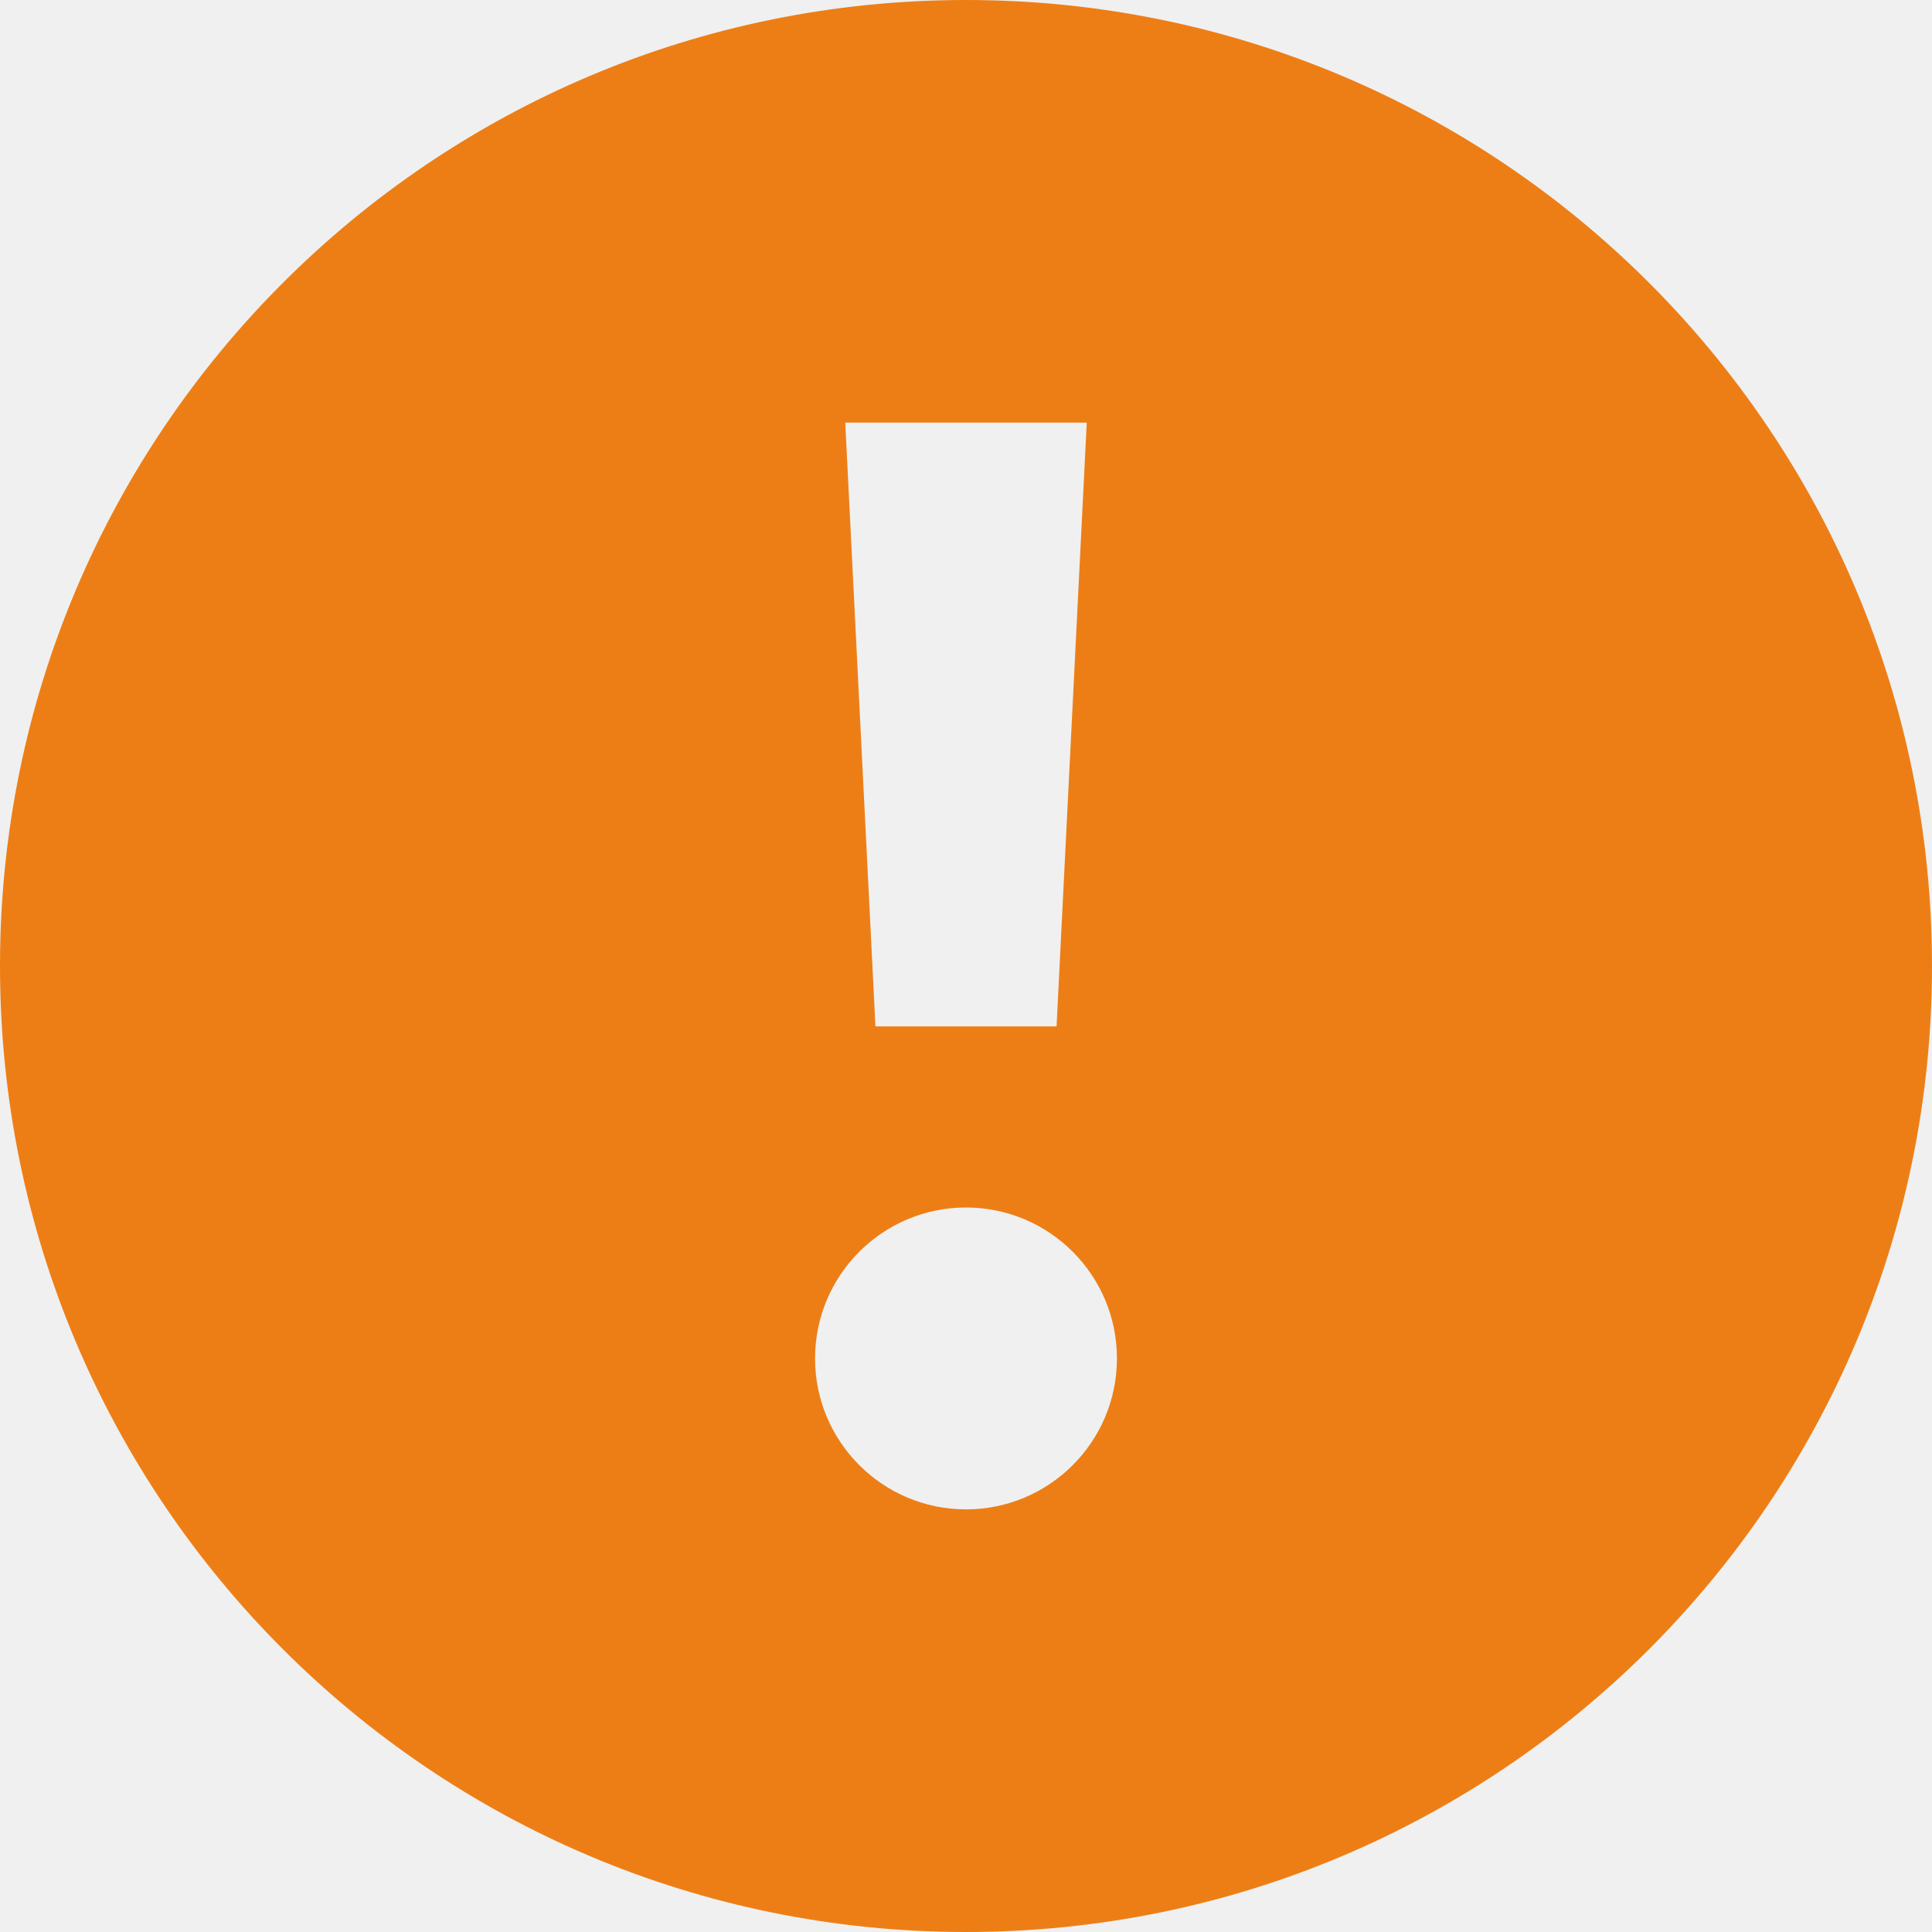
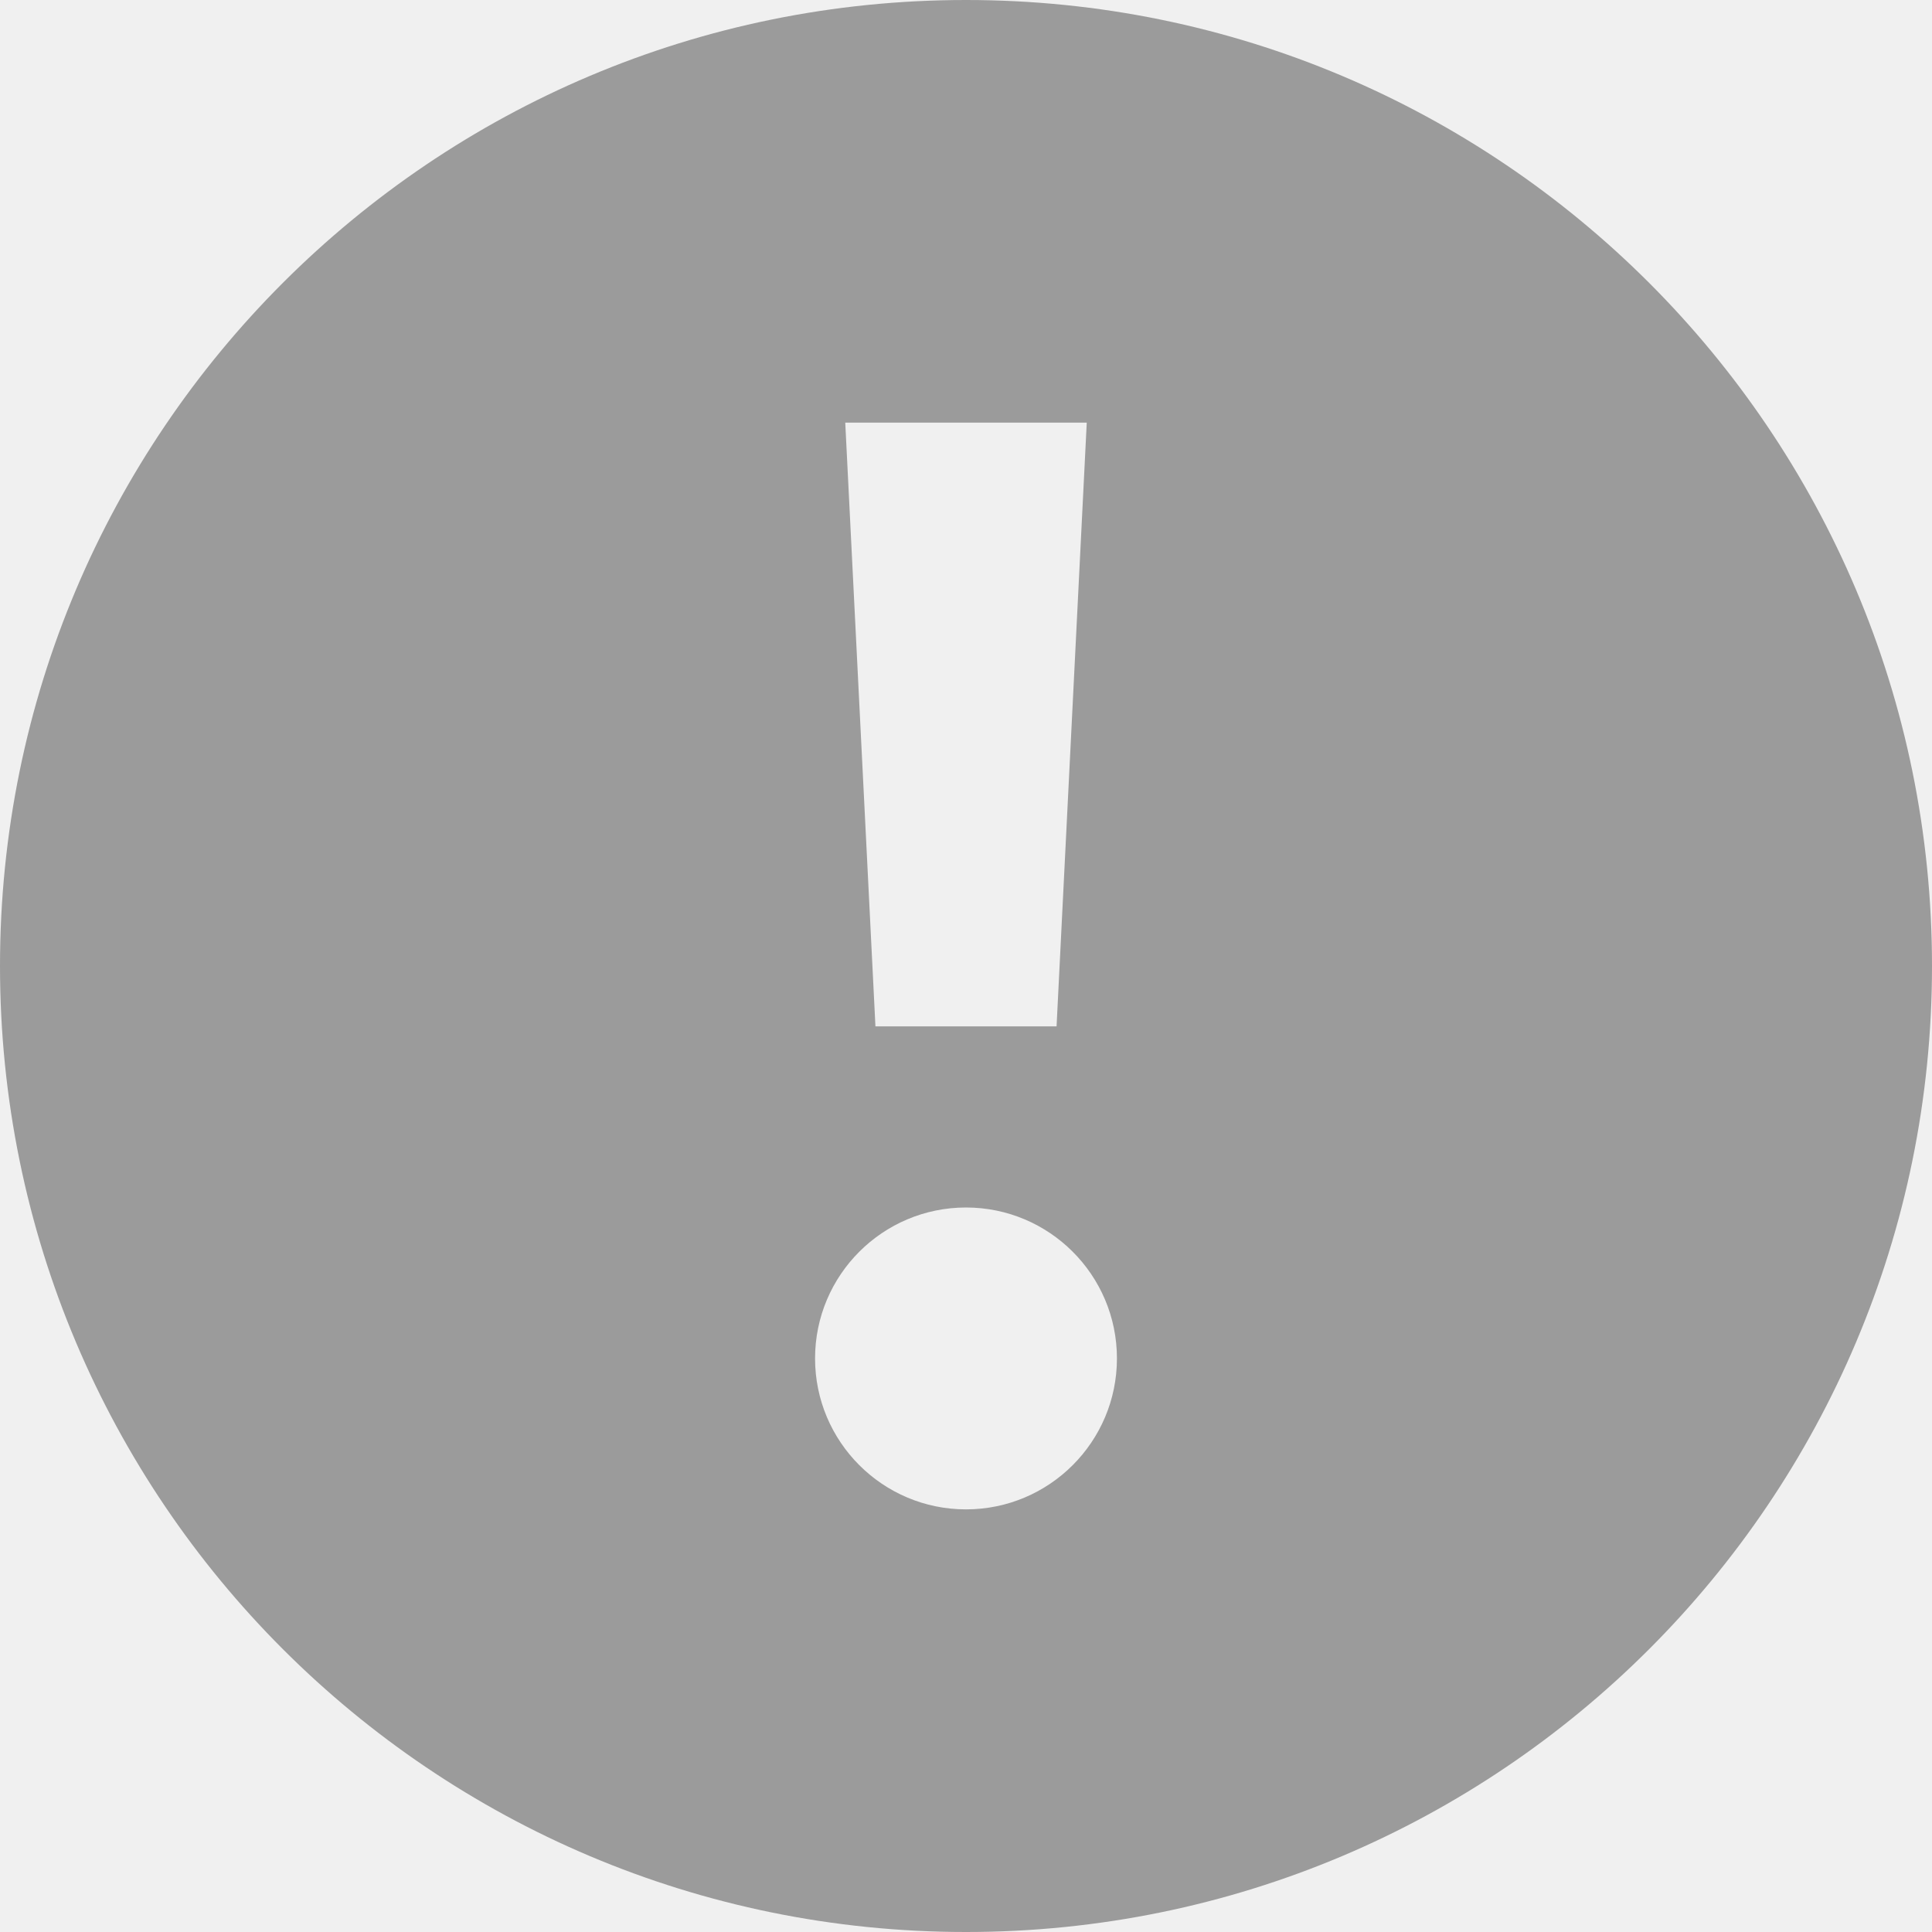
- <svg xmlns="http://www.w3.org/2000/svg" version="1.1" x="0px" y="0px" viewBox="0 0 32 32" style="enable-background:new 0 0 32 32;" xml:space="preserve">
-   <style type="text/css">
- 	.st0{fill:none;stroke:#FFFFFF;stroke-width:2;stroke-miterlimit:10;}
- 	.st1{fill:none;stroke:#FFFFFF;stroke-width:2;stroke-linecap:round;stroke-linejoin:round;stroke-miterlimit:10;}
- 	.st2{fill:none;stroke:#FFFFFF;stroke-width:3;stroke-linecap:round;stroke-linejoin:round;stroke-miterlimit:10;}
- 	.st3{fill:none;stroke:#FFFFFF;stroke-width:3;stroke-miterlimit:10;}
- 	.st4{display:none;}
- 	.st5{display:inline;fill:#FFFFFF;}
- 	.st6{display:inline;}
- 	.st7{clip-path:url(#SVGID_2_);fill:#142A3D;}
- 	.st8{clip-path:url(#SVGID_4_);fill:#142A3D;}
- 	.st9{clip-path:url(#SVGID_6_);fill:#142A3D;}
- 	.st10{clip-path:url(#SVGID_8_);fill:#142A3D;}
- 	.st11{clip-path:url(#SVGID_10_);fill:#142A3D;}
- 	.st12{clip-path:url(#SVGID_12_);fill:#142A3D;}
- 	.st13{clip-path:url(#SVGID_14_);fill:#142A3D;}
- 	.st14{clip-path:url(#SVGID_16_);fill:#142A3D;}
- 	.st15{clip-path:url(#SVGID_18_);fill:#142A3D;}
- 	.st16{clip-path:url(#SVGID_20_);fill:#142A3D;}
- 	.st17{clip-path:url(#SVGID_22_);fill:#009900;}
- 	.st18{fill:#999999;}
- 	.st19{clip-path:url(#SVGID_24_);fill:#142A3D;}
- 	.st20{clip-path:url(#SVGID_26_);fill:#142A3D;}
- 	.st21{clip-path:url(#SVGID_28_);fill:#990000;}
- 	.st22{clip-path:url(#SVGID_30_);fill:#142A3D;}
- 	.st23{clip-path:url(#SVGID_32_);fill:#142A3D;}
- 	.st24{clip-path:url(#SVGID_34_);fill:#142A3D;}
- 	.st25{clip-path:url(#SVGID_36_);fill:#142A3D;}
- 	.st26{clip-path:url(#SVGID_38_);fill:#990000;}
- 	.st27{clip-path:url(#SVGID_40_);fill:#142A3D;}
- 	.st28{clip-path:url(#SVGID_42_);fill:#009900;}
- 	.st29{clip-path:url(#SVGID_44_);fill:#142A3D;}
- 	.st30{clip-path:url(#SVGID_46_);fill:#142A3D;}
- 	.st31{clip-path:url(#SVGID_48_);fill:#990000;}
- 	.st32{clip-path:url(#SVGID_50_);fill:#142A3D;}
- 	.st33{fill:url(#SVGID_51_);}
- 	.st34{fill:url(#SVGID_52_);}
- 	.st35{fill:url(#SVGID_53_);}
- 	.st36{fill:#FFFFFF;}
- 	.st37{fill:#96ADB0;}
- 	.st38{fill:#E0FFFD;}
- 	.st39{fill:#ED7E16;}
- 	.st40{fill:#A01917;}
- 	.st41{opacity:0.9;}
- 	.st42{opacity:0.8;}
- 	.st43{opacity:0.7;}
- 	.st44{opacity:0.6;}
- 	.st45{opacity:0.5;}
- 	.st46{opacity:0.4;}
- 	.st47{opacity:0.3;}
- 	.st48{opacity:0.2;}
- 	.st49{opacity:0.15;}
- 	.st50{opacity:0.1;}
- 	.st51{opacity:0.05;}
- 	.st52{fill:#9B9B9B;}
- 	.st53{fill:#51B84F;}
- </style>
-   <g id="bugs">
- </g>
-   <g id="reference">
-     <g id="manager_1_">
- 	</g>
-   </g>
-   <g id="_x28_mask_x29_" class="st4">
-     <rect class="st5" width="32" height="32" />
-   </g>
-   <g id="toolbar-disabled" class="st4">
- </g>
-   <g id="toolbar-enabled" class="st4">
- </g>
-   <g id="toolbar-pressed" class="st4">
- </g>
-   <g id="toolbar-rollover" class="st4">
- </g>
-   <g id="toolbar-selected">
- </g>
-   <g id="toolbar-gradient">
- </g>
-   <g id="status">
- </g>
-   <g id="controls-positive">
- </g>
-   <g id="controls-negative">
- </g>
-   <g id="footer-enabled">
- </g>
-   <g id="footer-selected">
- </g>
-   <g id="manager">
-     <path class="st39" d="M16,0C7.16,0,0,7.16,0,16s7.16,16,16,16s16-7.16,16-16S24.84,0,16,0z M18,7l-0.5,10h-3L14,7H18z M16,25   c-1.38,0-2.5-1.12-2.5-2.5c0-1.38,1.12-2.5,2.5-2.5s2.5,1.12,2.5,2.5C18.5,23.88,17.38,25,16,25z" />
+ <svg xmlns="http://www.w3.org/2000/svg" version="1.1" id="Layer_1" x="0px" y="0px" viewBox="0 0 32 32" xml:space="preserve">
+   <g>
+     <path fill="#9B9B9B" d="M16,0C7.16,0,0,7.16,0,16s7.16,16,16,16s16-7.16,16-16S24.84,0,16,0z M18,7l-0.5,10h-3L14,7H18z M16,25 c-1.38,0-2.5-1.12-2.5-2.5S14.62,20,16,20s2.5,1.12,2.5,2.5S17.38,25,16,25z" />
  </g>
</svg>
